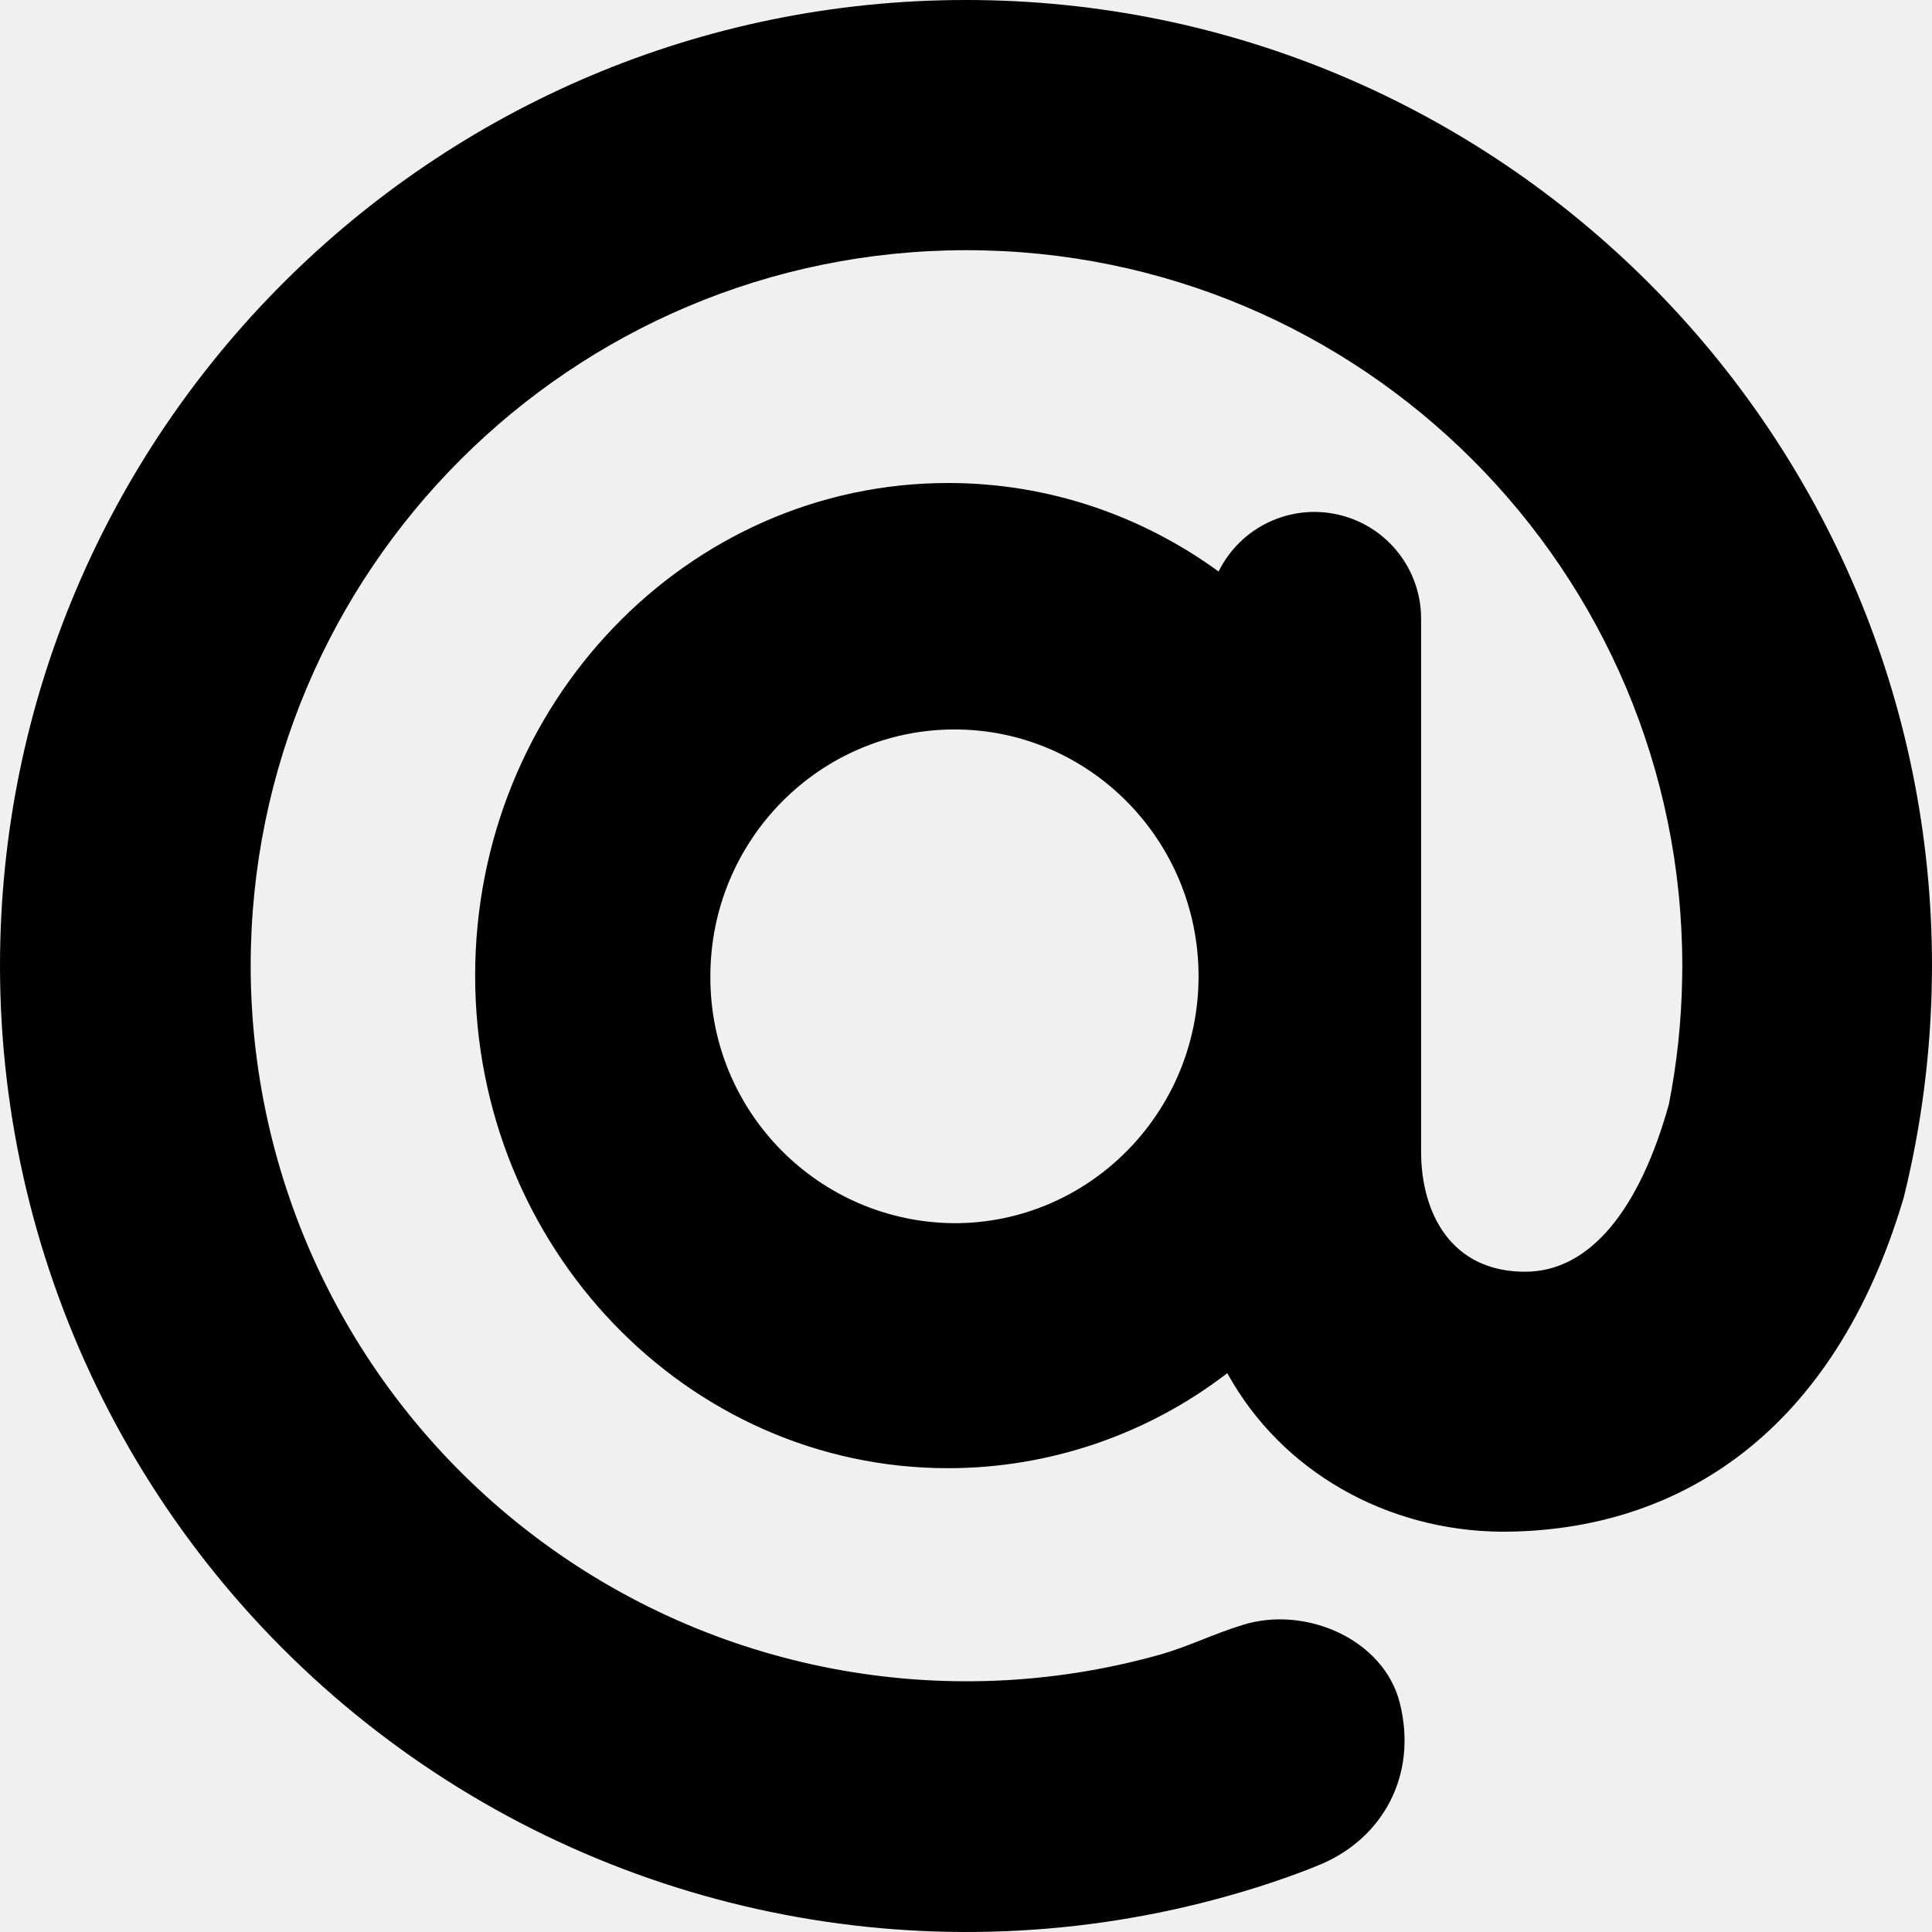
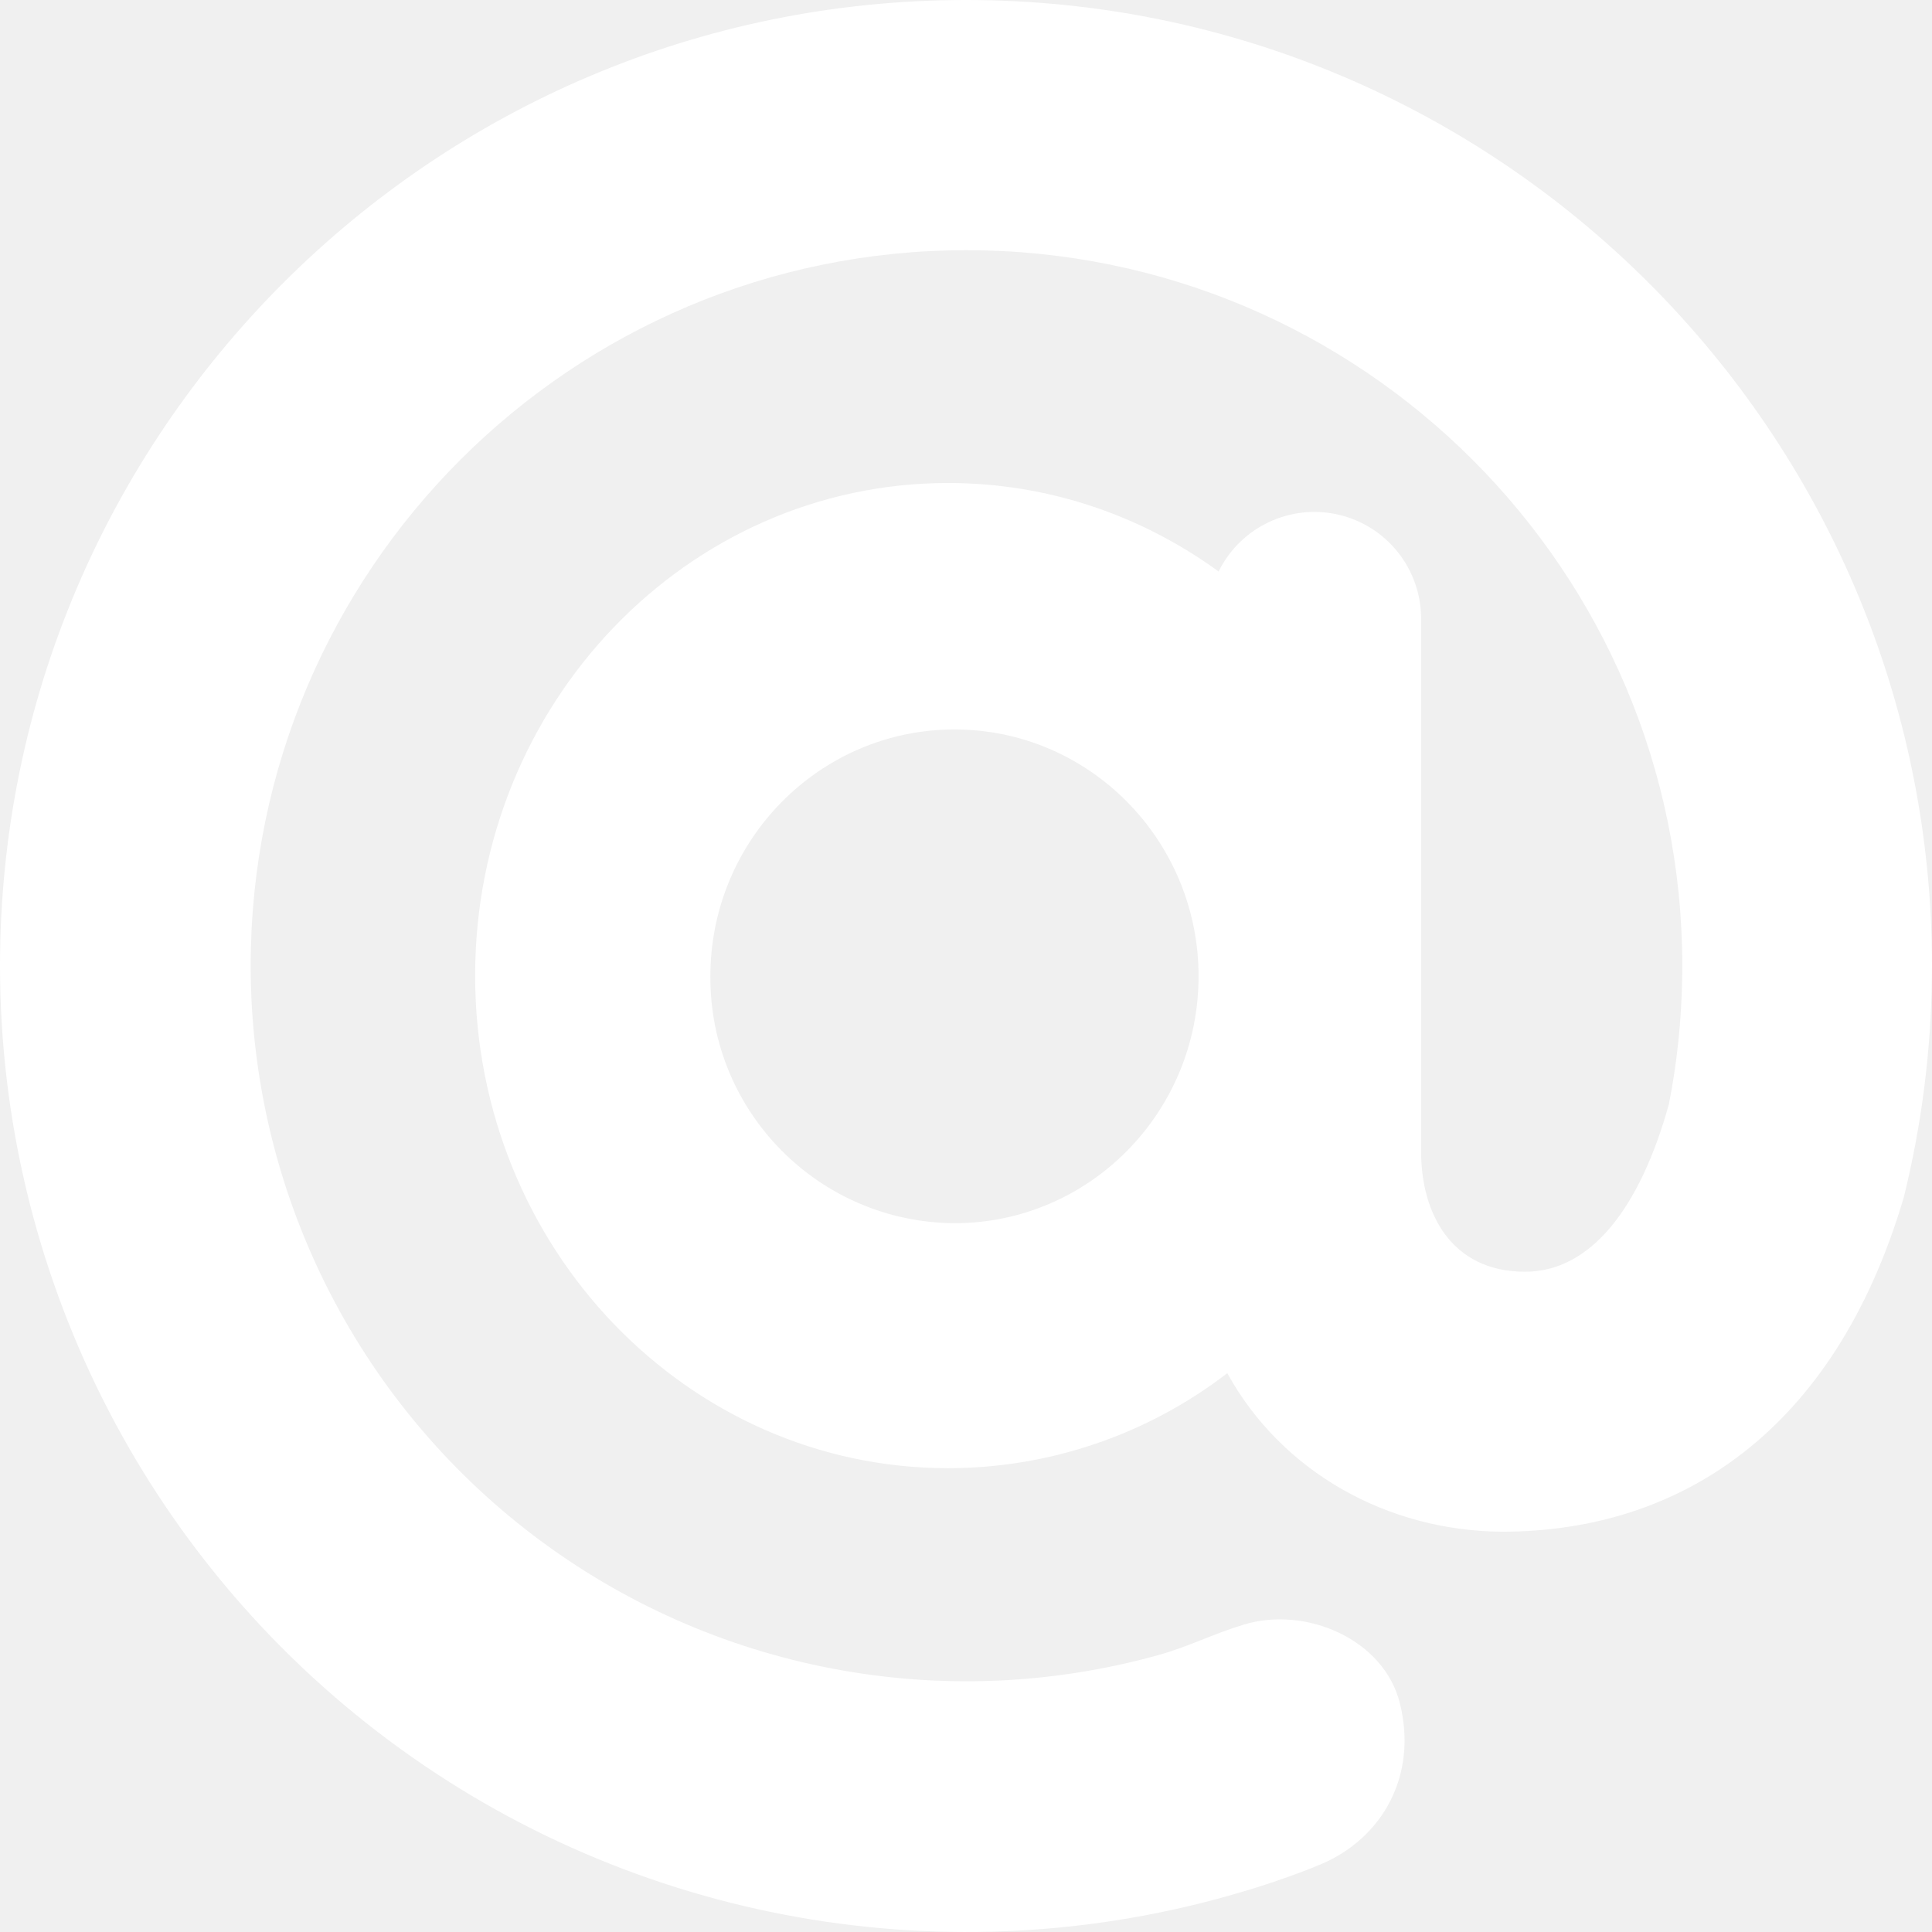
- <svg xmlns="http://www.w3.org/2000/svg" width="16" height="16" viewBox="0 0 16 16">
+ <svg xmlns="http://www.w3.org/2000/svg" fill="white" width="16" height="16" viewBox="0 0 16 16">
  <path fill-rule="evenodd" d="M13.932 8A5.928 5.928 0 1 0 2.076 8a5.928 5.928 0 0 0 7.523 5.705c.249-.07.435-.169.696-.249.519-.161 1.167.121 1.298.649.15.602-.147 1.116-.647 1.331-.24.102-.544.198-.661.232A8.004 8.004 0 0 1 0 8c0-4.415 3.585-8 8-8s8 3.585 8 8l-.001.098a7.984 7.984 0 0 1-.232 1.815l-.004.014c-.573 1.929-1.852 2.758-3.326 2.758-.948-.007-1.823-.495-2.273-1.313a3.794 3.794 0 0 1-2.312.787c-2.162 0-3.917-1.828-3.917-4.079C3.935 5.828 5.69 4 7.852 4c.832 0 1.605.271 2.24.733a.884.884 0 0 1 1.677.392v4.414c0 .501.244.993.861.993.542 0 .951-.524 1.191-1.387.067-.34.104-.687.11-1.045l.001-.1zM7.905 6.041c1.115 0 2.021.916 2.021 2.044 0 1.129-.906 2.045-2.021 2.045a2.034 2.034 0 0 1-2.022-2.045c0-1.128.906-2.044 2.022-2.044z" />
</svg>
